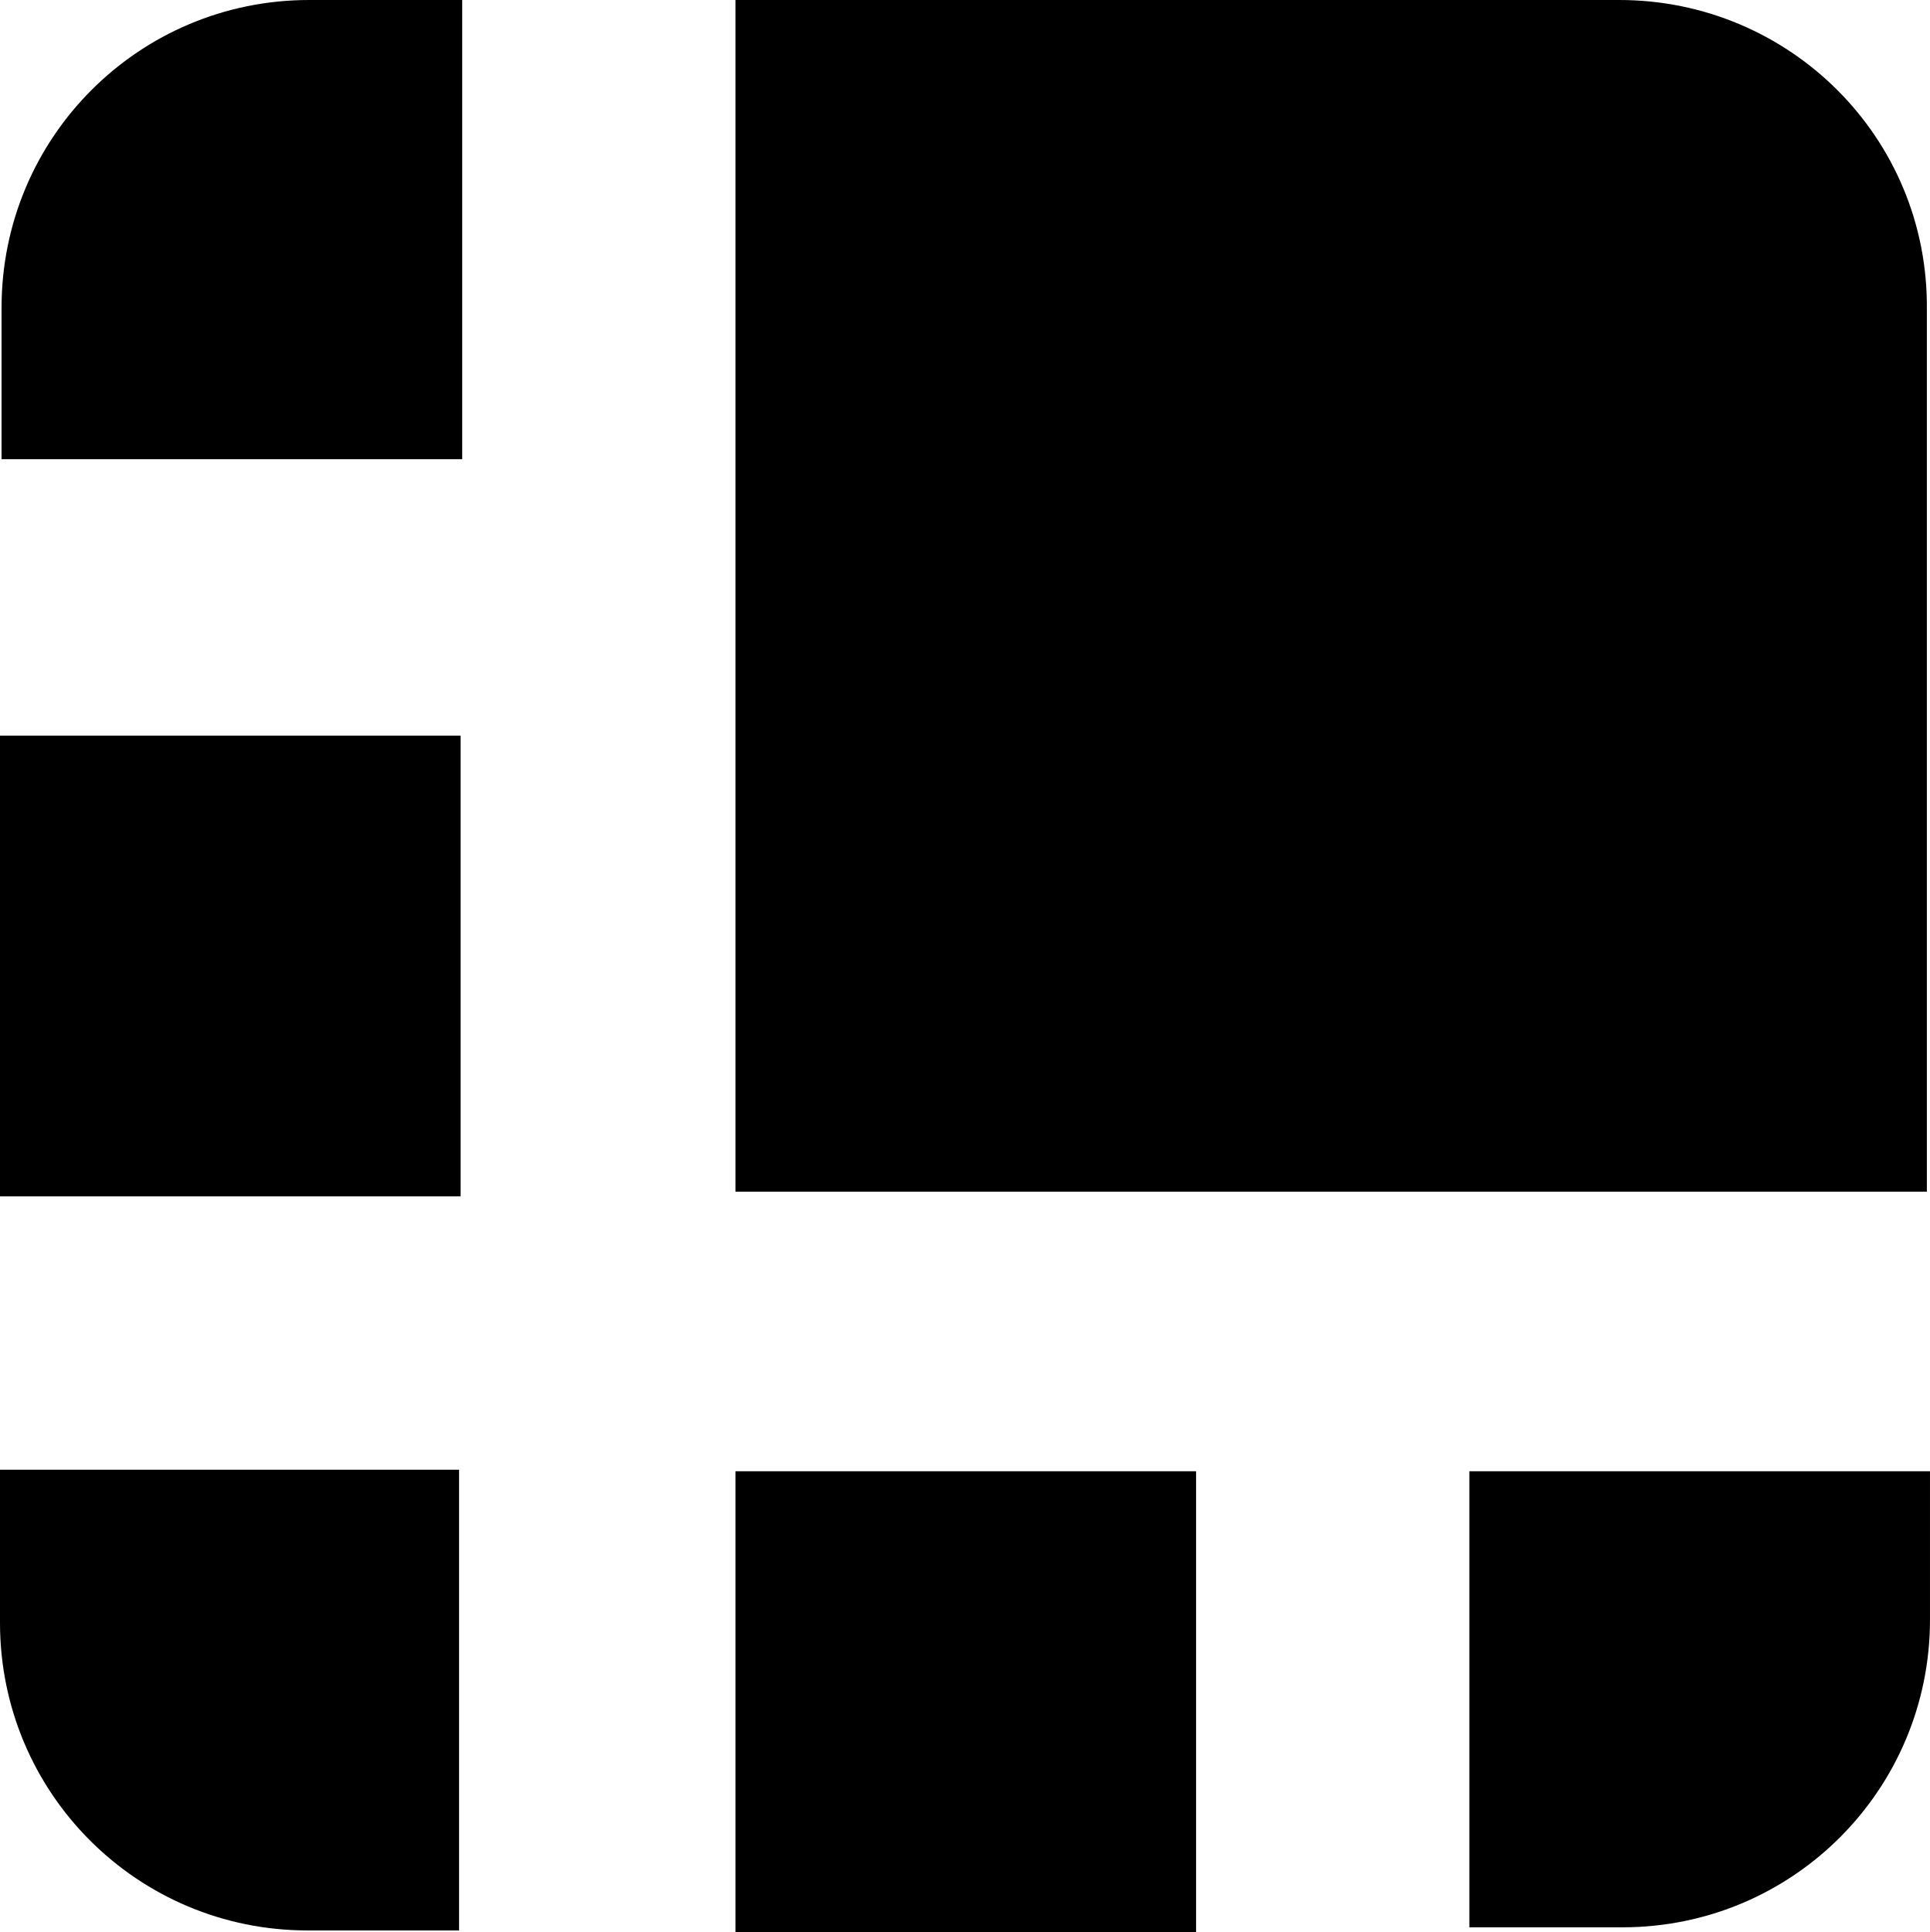
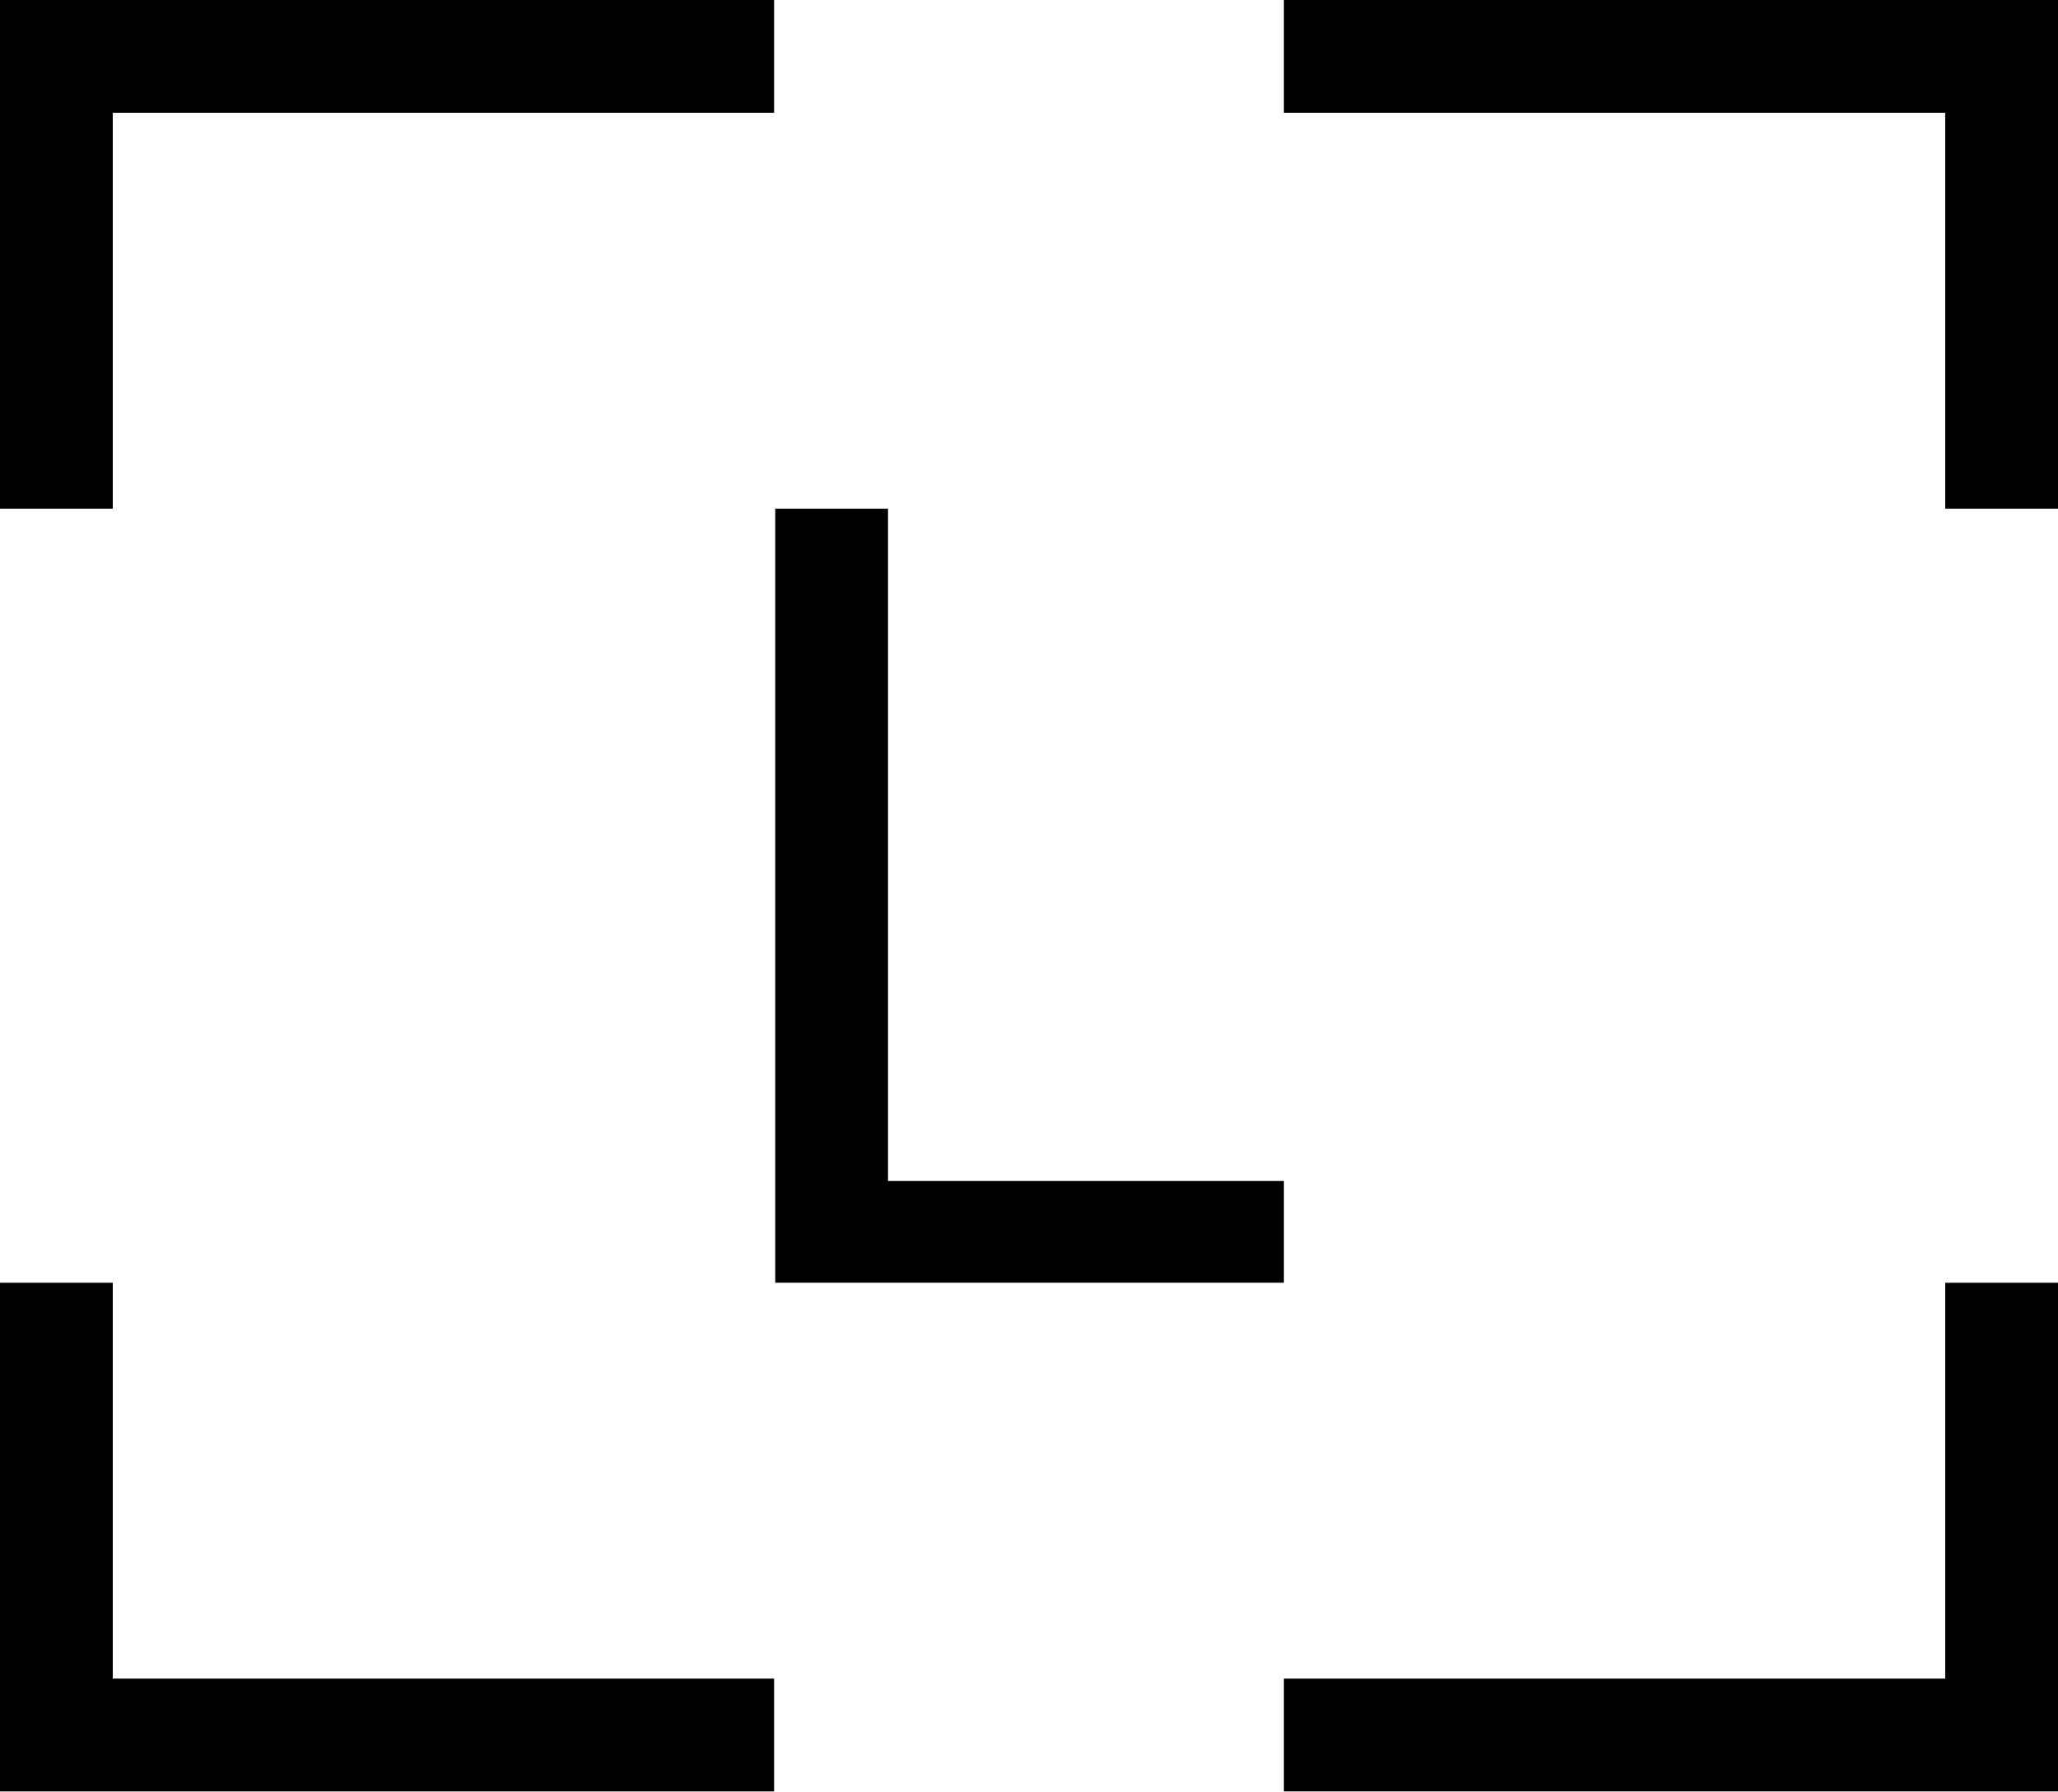
- <svg xmlns="http://www.w3.org/2000/svg" version="1.1" id="layer" x="0" y="0" xml:space="preserve" viewBox="0 0 123.6 123.7">
-   <g id="g33" transform="translate(-13.887 -10.813)">
-     <g id="g235" transform="translate(-6.413 -237.287)">
-       <path id="Shape" class="st0" d="M124 248.1H67.4v76.3h76.3v-56.5c.1-11-8.8-19.8-19.7-19.8z" />
-       <path class="st0" d="M49.8 248.1h-9.7c-10.9 0-19.7 8.8-19.7 19.7v9.7h29.5v-29.4z" id="path12" />
-       <path id="Rectangle-path" class="st0" d="M20.3 295.2h29.5v29.5H20.3z" />
-       <path class="st0" d="M114.5 371.5h9.7c10.9 0 19.7-8.8 19.7-19.7v-9.5h-29.5v29.2z" id="path15" />
-       <path class="st0" id="polygon17" d="M67.4 342.3h29.5v29.5H67.4z" />
-       <path class="st0" d="M20.3 342.3v9.7c0 10.9 8.8 19.7 19.7 19.7h9.7v-29.5H20.3Z" id="path19" />
-     </g>
-   </g>
+ <svg xmlns="http://www.w3.org/2000/svg" version="1.1" id="Layer_1" x="0px" y="0px" viewBox="0 0 768.91 669.35" style="enable-background:new 0 0 768.91 669.35;" xml:space="preserve">
+   <path d="M0,479.29v190.06h289.22V627.2H42.14V479.29H0z M726.77,479.29V627.2H479.69v42.14h289.22V479.29H726.77z M289.64,190.06  v289.22h190.05v-38.01H331.78V190.06H289.64z M0,0v190.06h42.14V42.14h247.08V0H0z M479.69,0v42.14h247.08v147.92h42.14V0H479.69z" />
</svg>
